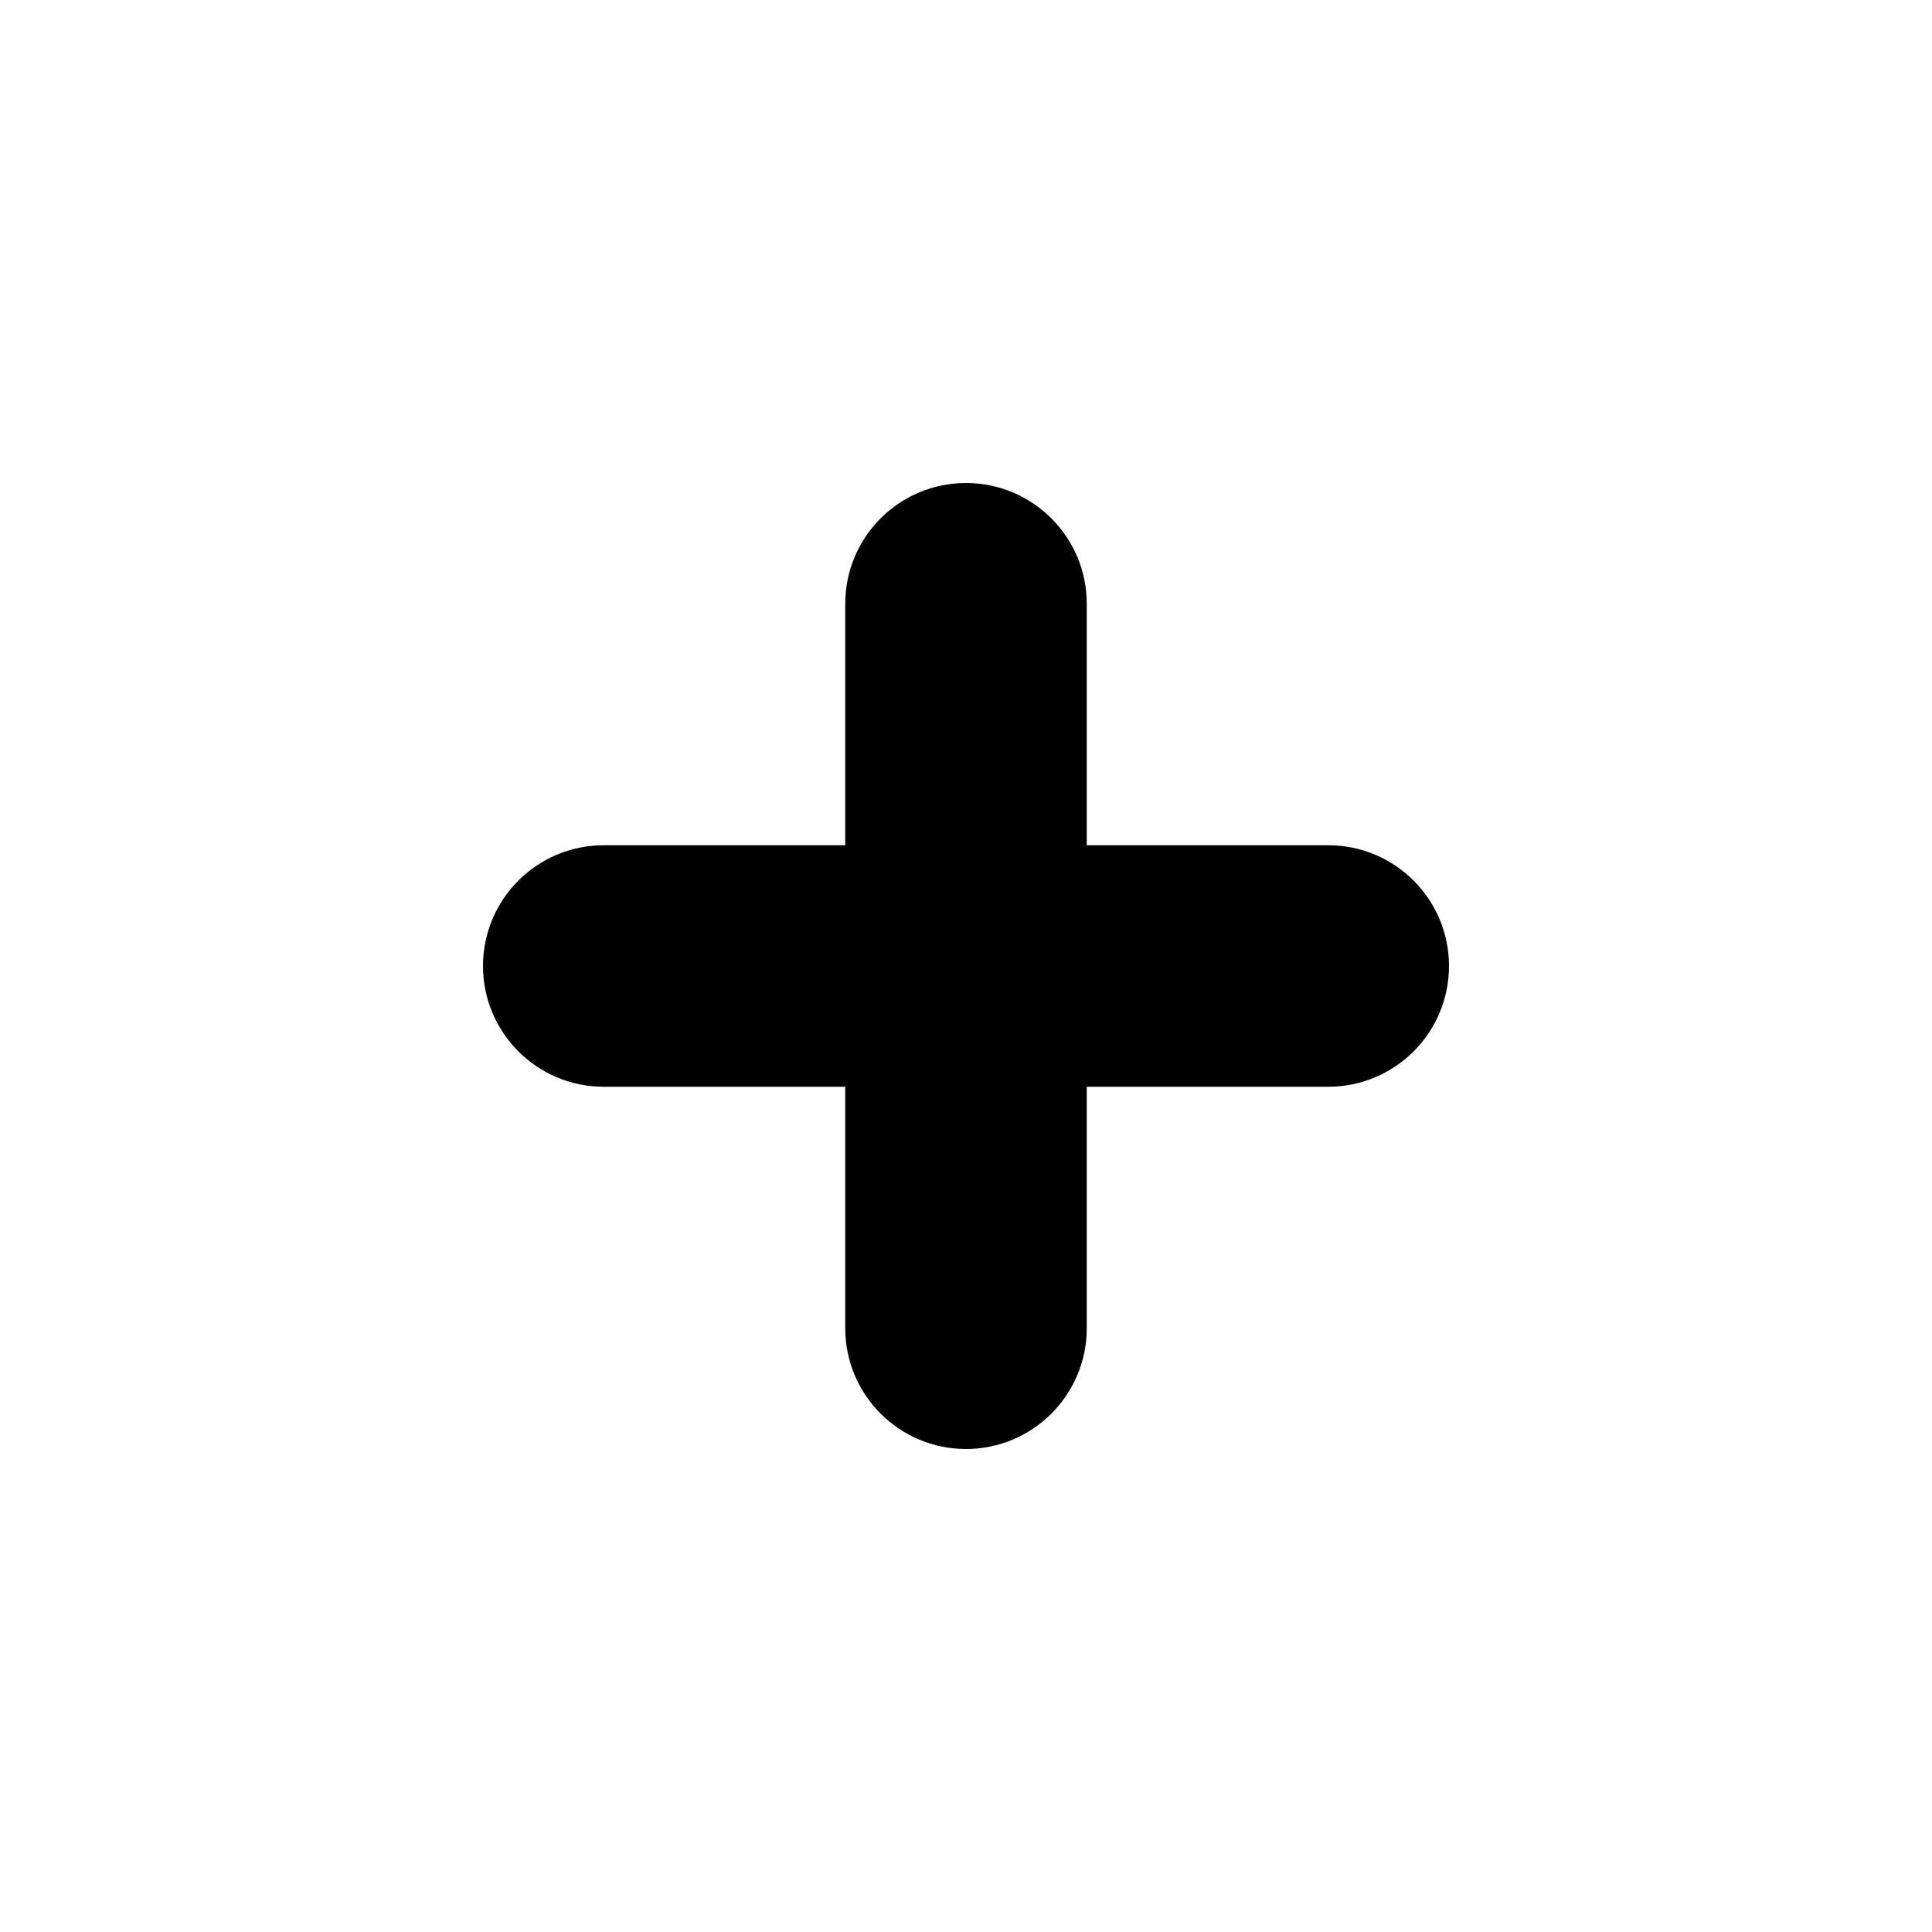
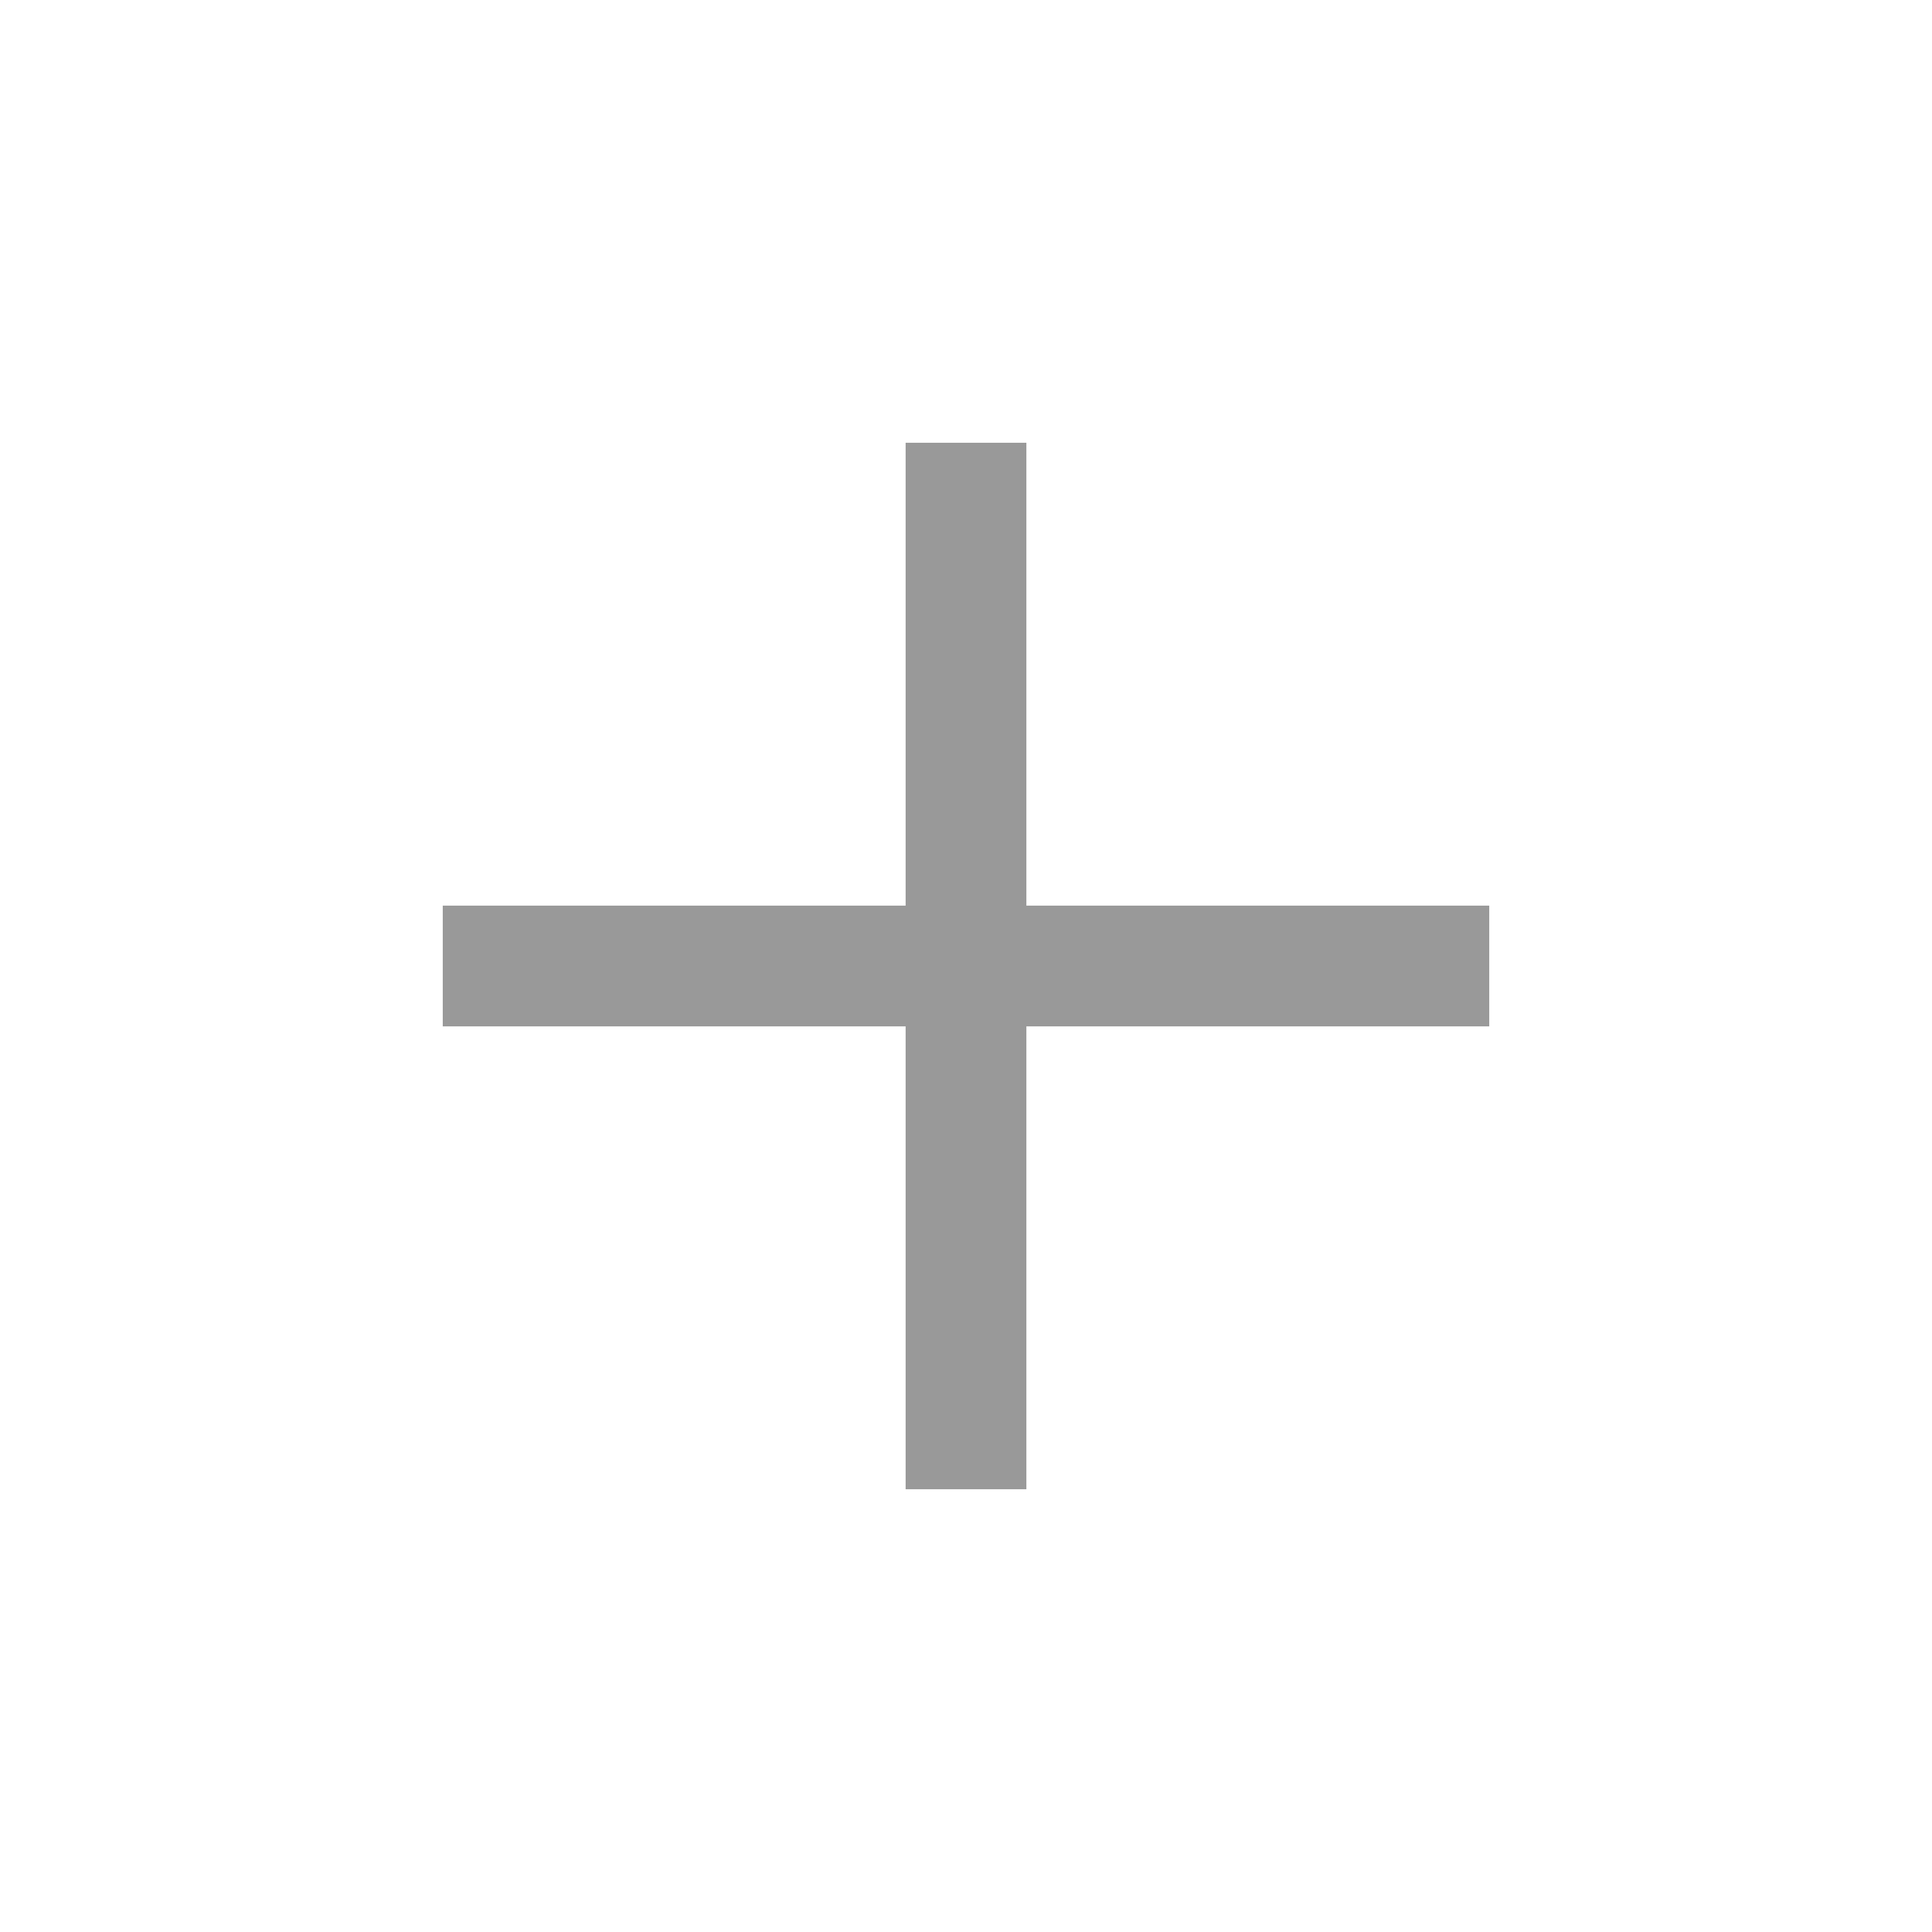
- <svg xmlns="http://www.w3.org/2000/svg" version="1.1" width="512" height="512" x="0" y="0" viewBox="0 0 24 24" style="enable-background:new 0 0 512 512" xml:space="preserve" class="">
-   <g>
-     <path d="M16.5 10.5h-3v-3a1.5 1.5 0 0 0-3 0v3h-3a1.5 1.5 0 0 0 0 3h3v3a1.5 1.5 0 0 0 3 0v-3h3a1.5 1.5 0 0 0 0-3Z" fill="#000000" opacity="1" data-original="#000000" />
+ <svg xmlns="http://www.w3.org/2000/svg" width="24" height="24" viewBox="0 0 24 24">
+   <mask id="mask0_1336_4866" style="mask-type:alpha" maskUnits="userSpaceOnUse" x="0" y="0" width="24" height="24">
+     <rect width="24" height="24" />
+   </mask>
+   <g mask="url(#mask0_1336_4866)">
+     <path d="M11.25 12.75H5.5V11.25H11.25V5.5H12.75V11.25H18.5V12.75H12.75V18.5H11.25V12.75Z" fill="#999999" />
  </g>
</svg>
